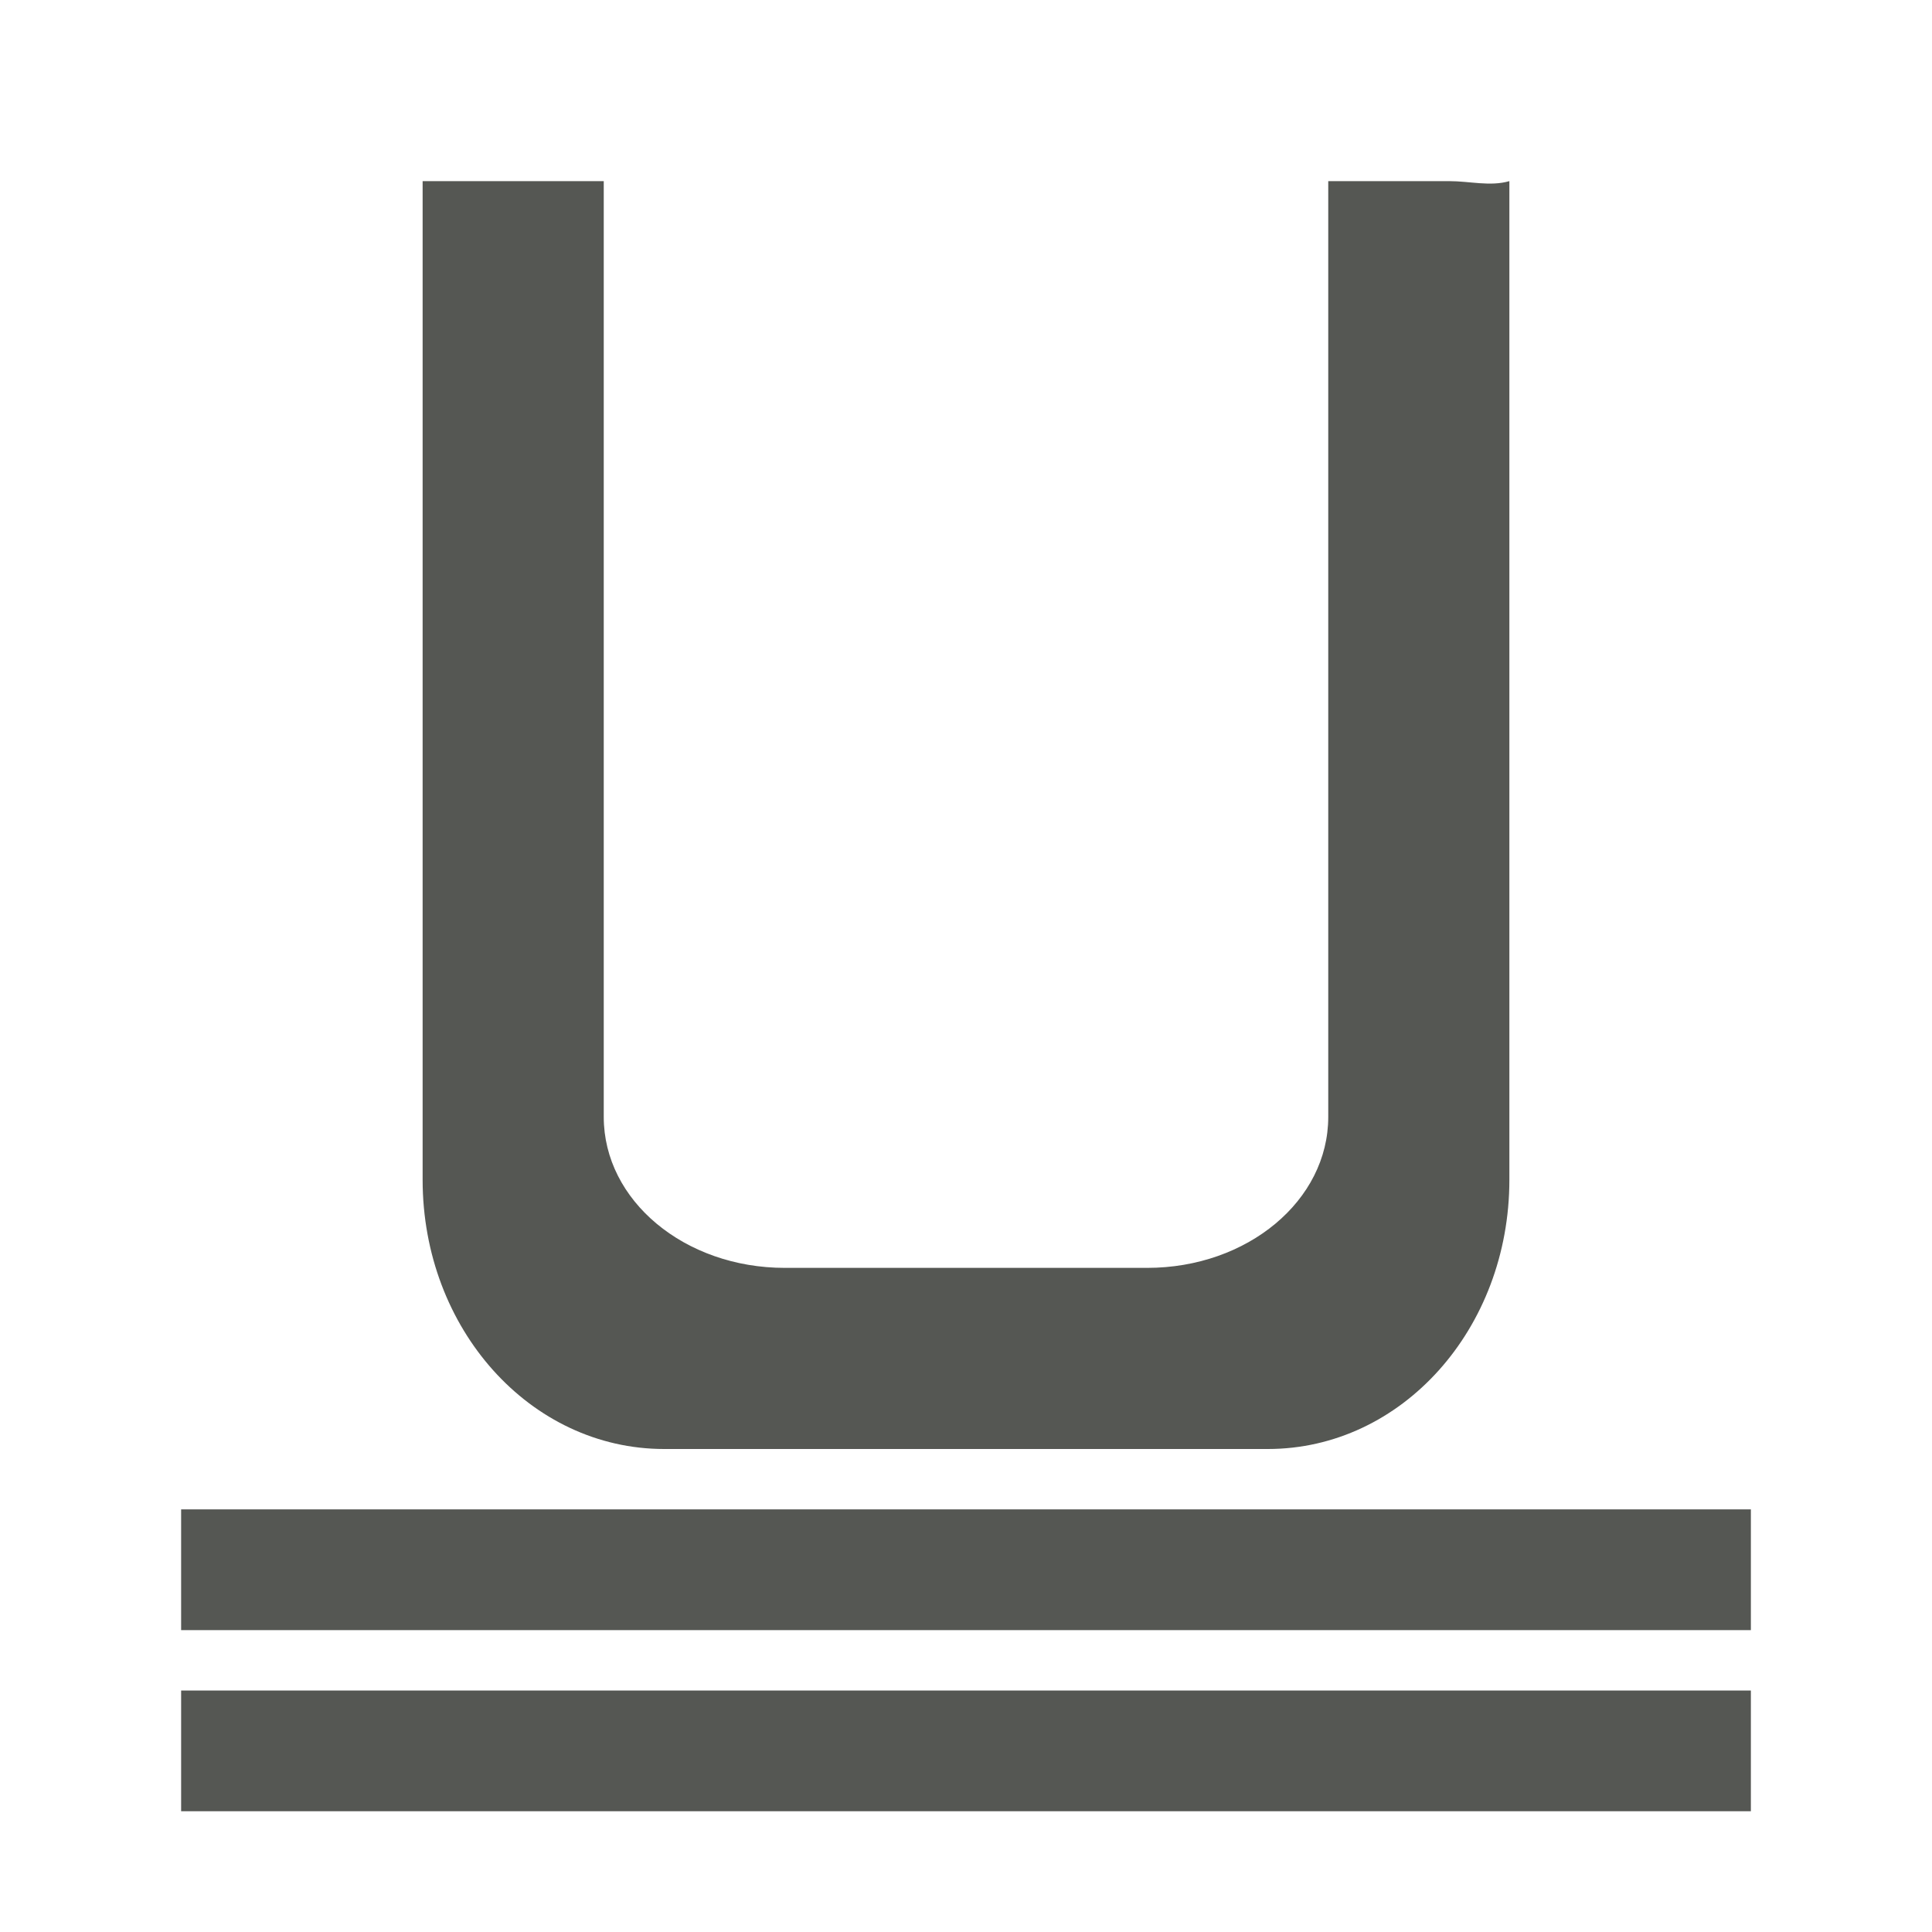
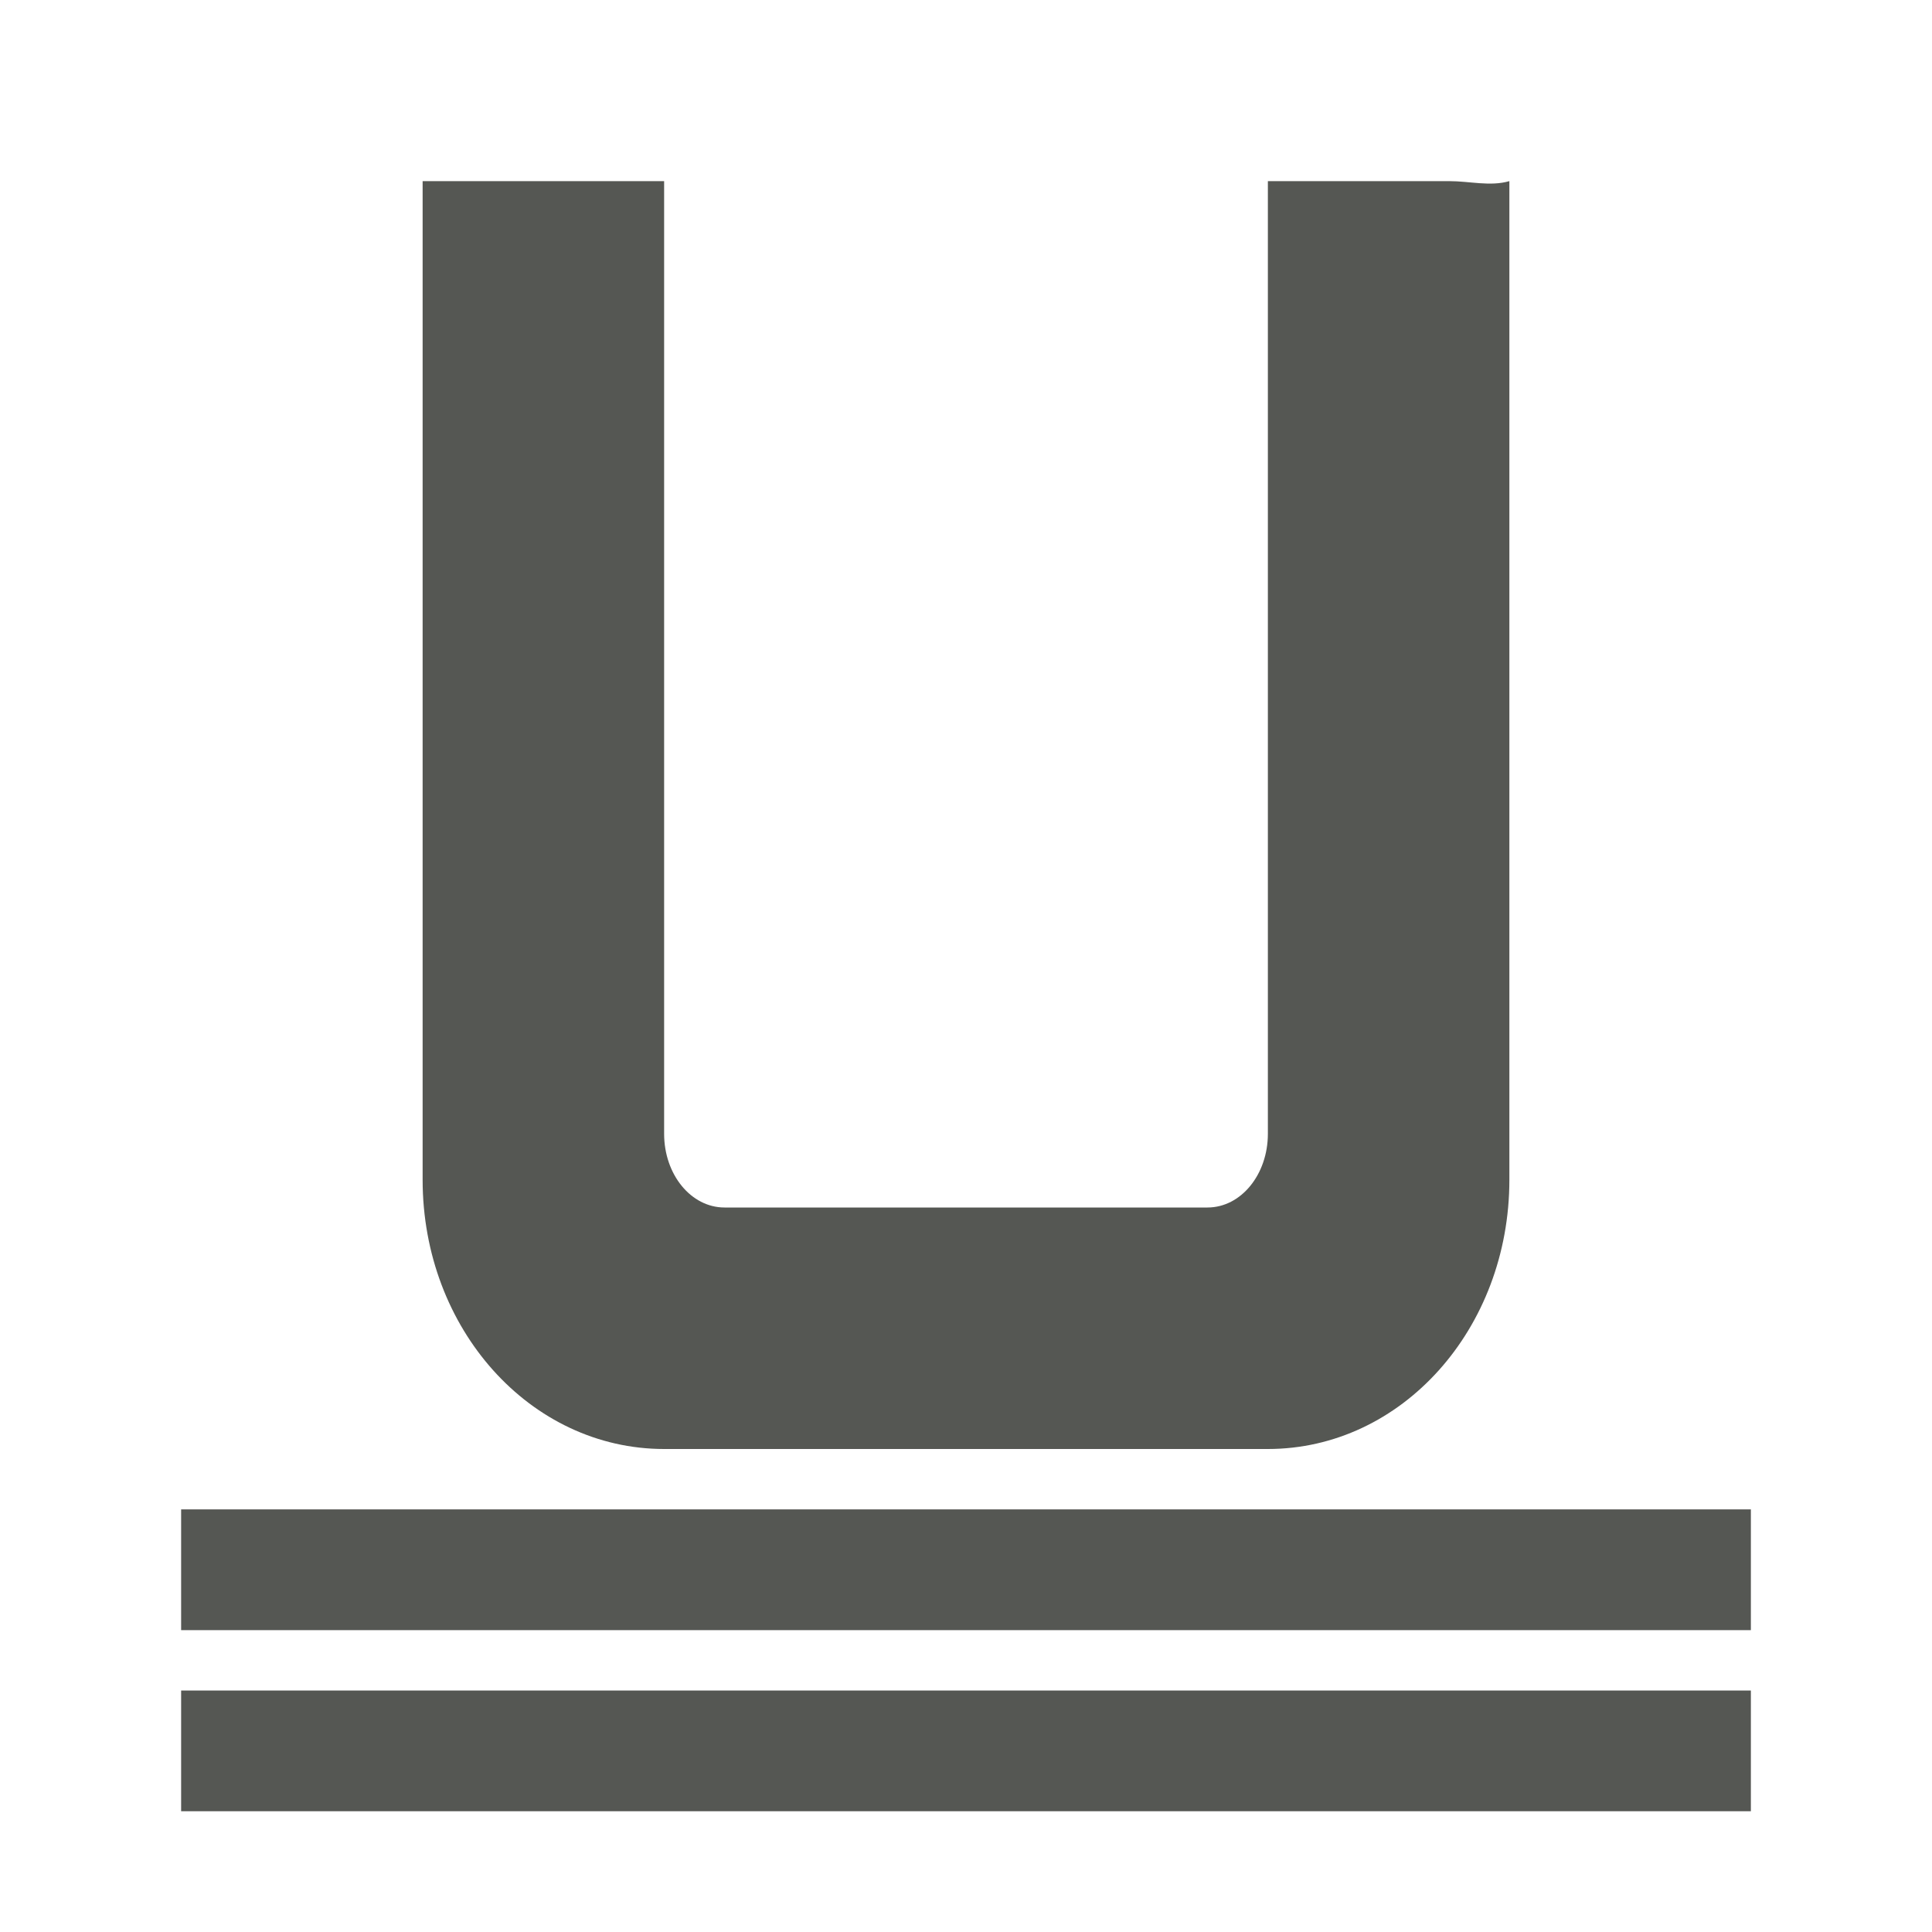
<svg xmlns="http://www.w3.org/2000/svg" height="32" viewBox="0 0 32 32" width="32">
-   <g fill="#555753">
-     <path d="m25 3c-.321.092-.652 0-1 0h-2v15.5c0 1.385-1.338 2.5-3 2.5h-6c-1.662 0-3-1.115-3-2.5v-15.5h-3v16.541c0 2.47 1.784 4.459 4 4.459h10c2.216 0 4-1.989 4-4.459zm-22 25v2h26v-2z" stroke-width="1.333" />
-     <path d="m3 25h26v2h-26z" />
-   </g>
+   <path d="m7 3v16.541c0 2.47 1.784 4.459 4 4.459h10c2.216 0 4-1.989 4-4.459v-16.541c-.321.092-.652 0-1 0h-1-1-1v15.5.279c0 .676-.446 1.221-1 1.221h-8c-.554 0-1-.545-1-1.221v-.279-15.5h-1zm-4 22v2h26v-2zm0 3v2h26v-2z" fill="#555753" stroke-width="1.333" />
</svg>
